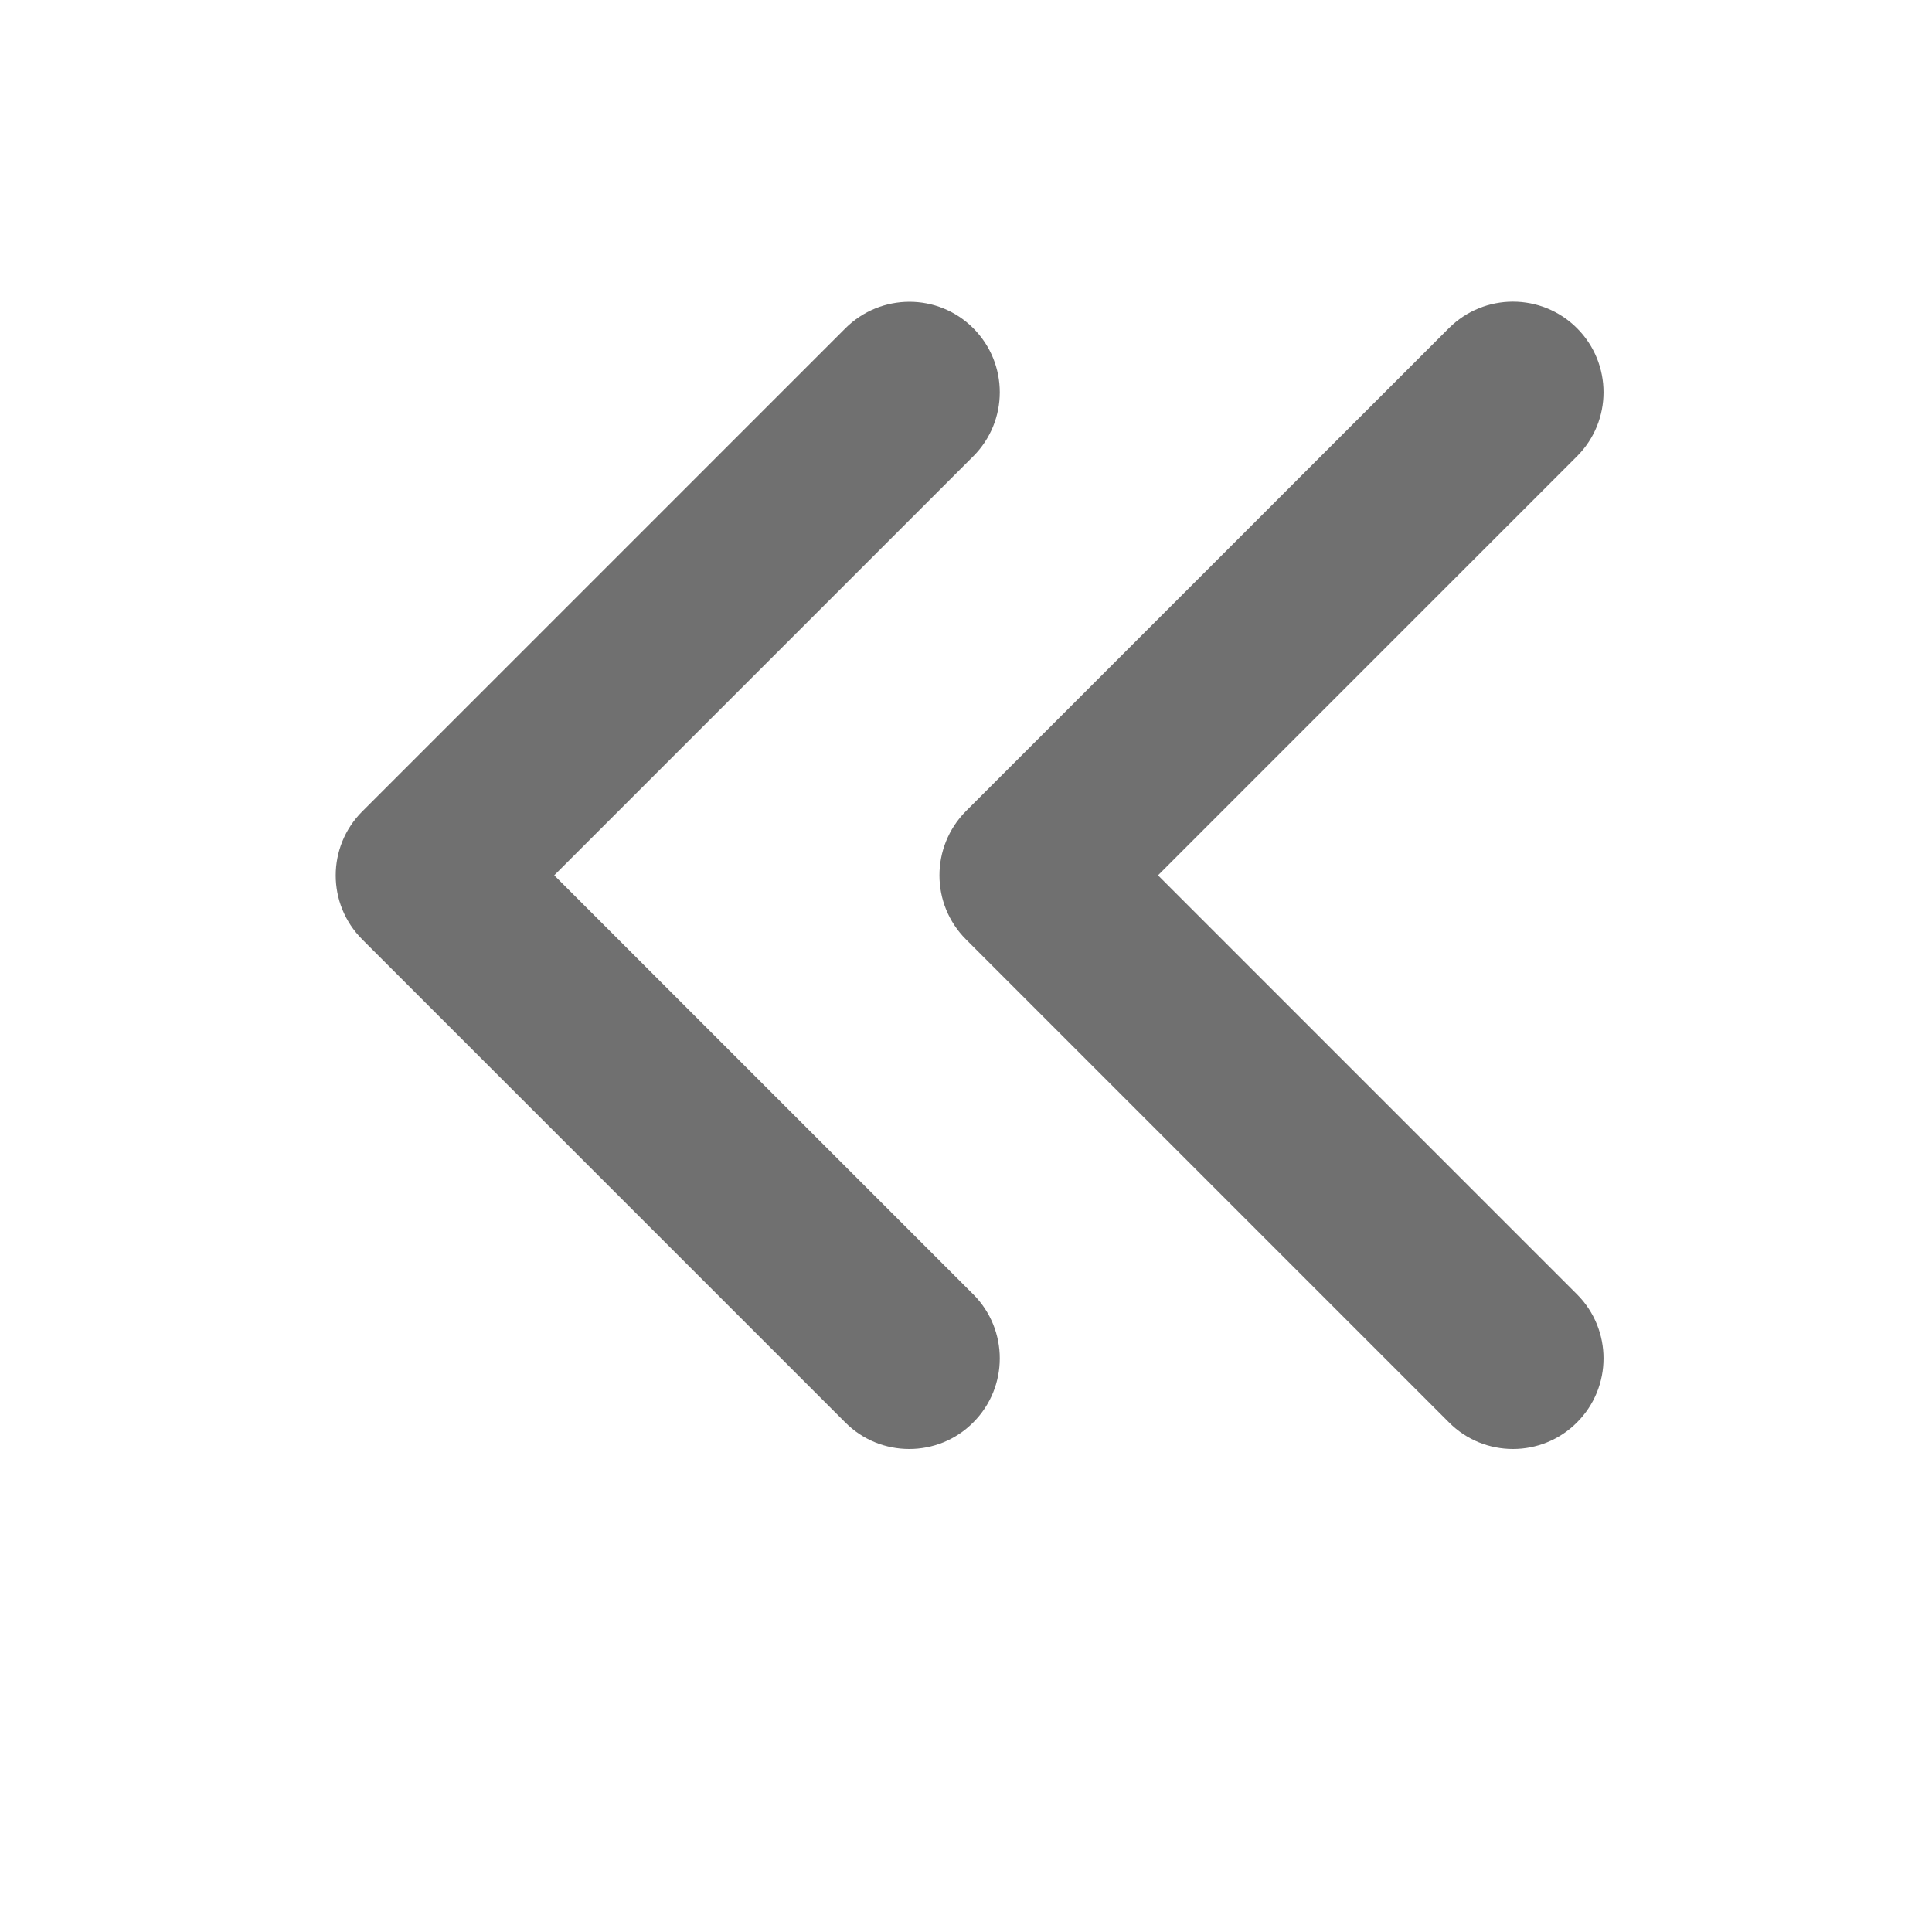
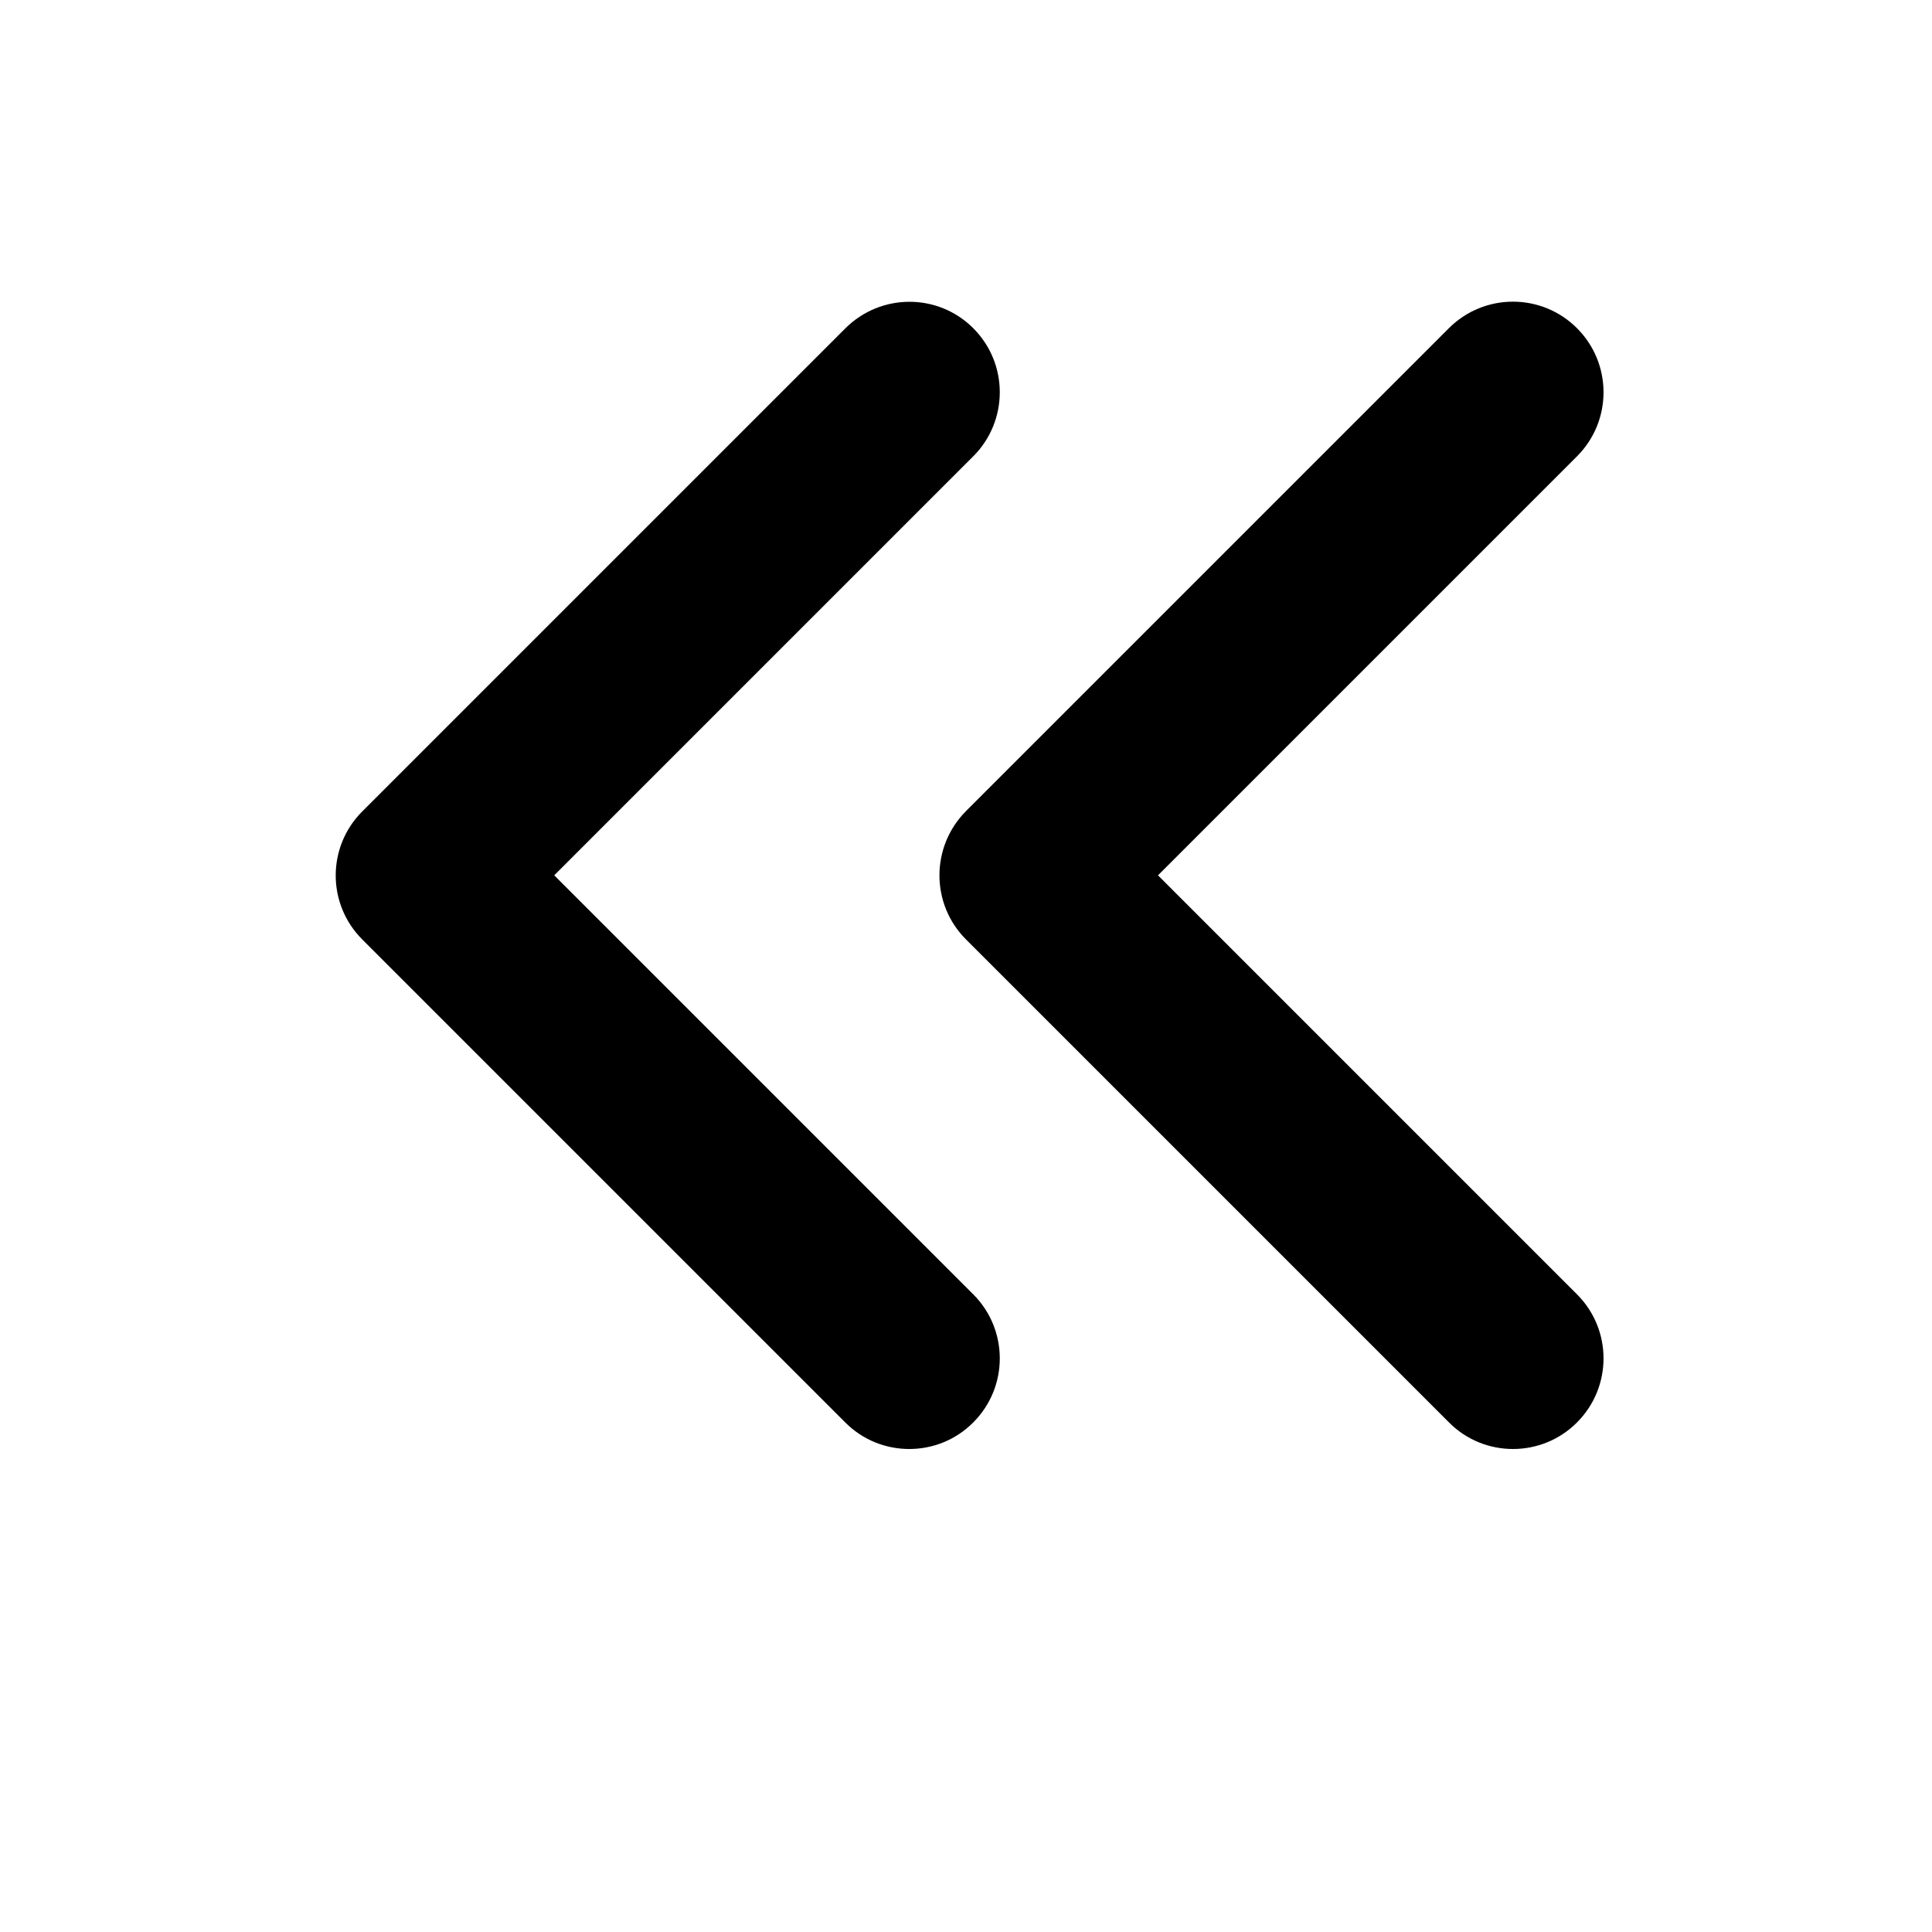
<svg xmlns="http://www.w3.org/2000/svg" t="1631006455214" class="icon" viewBox="0 0 1024 1024" version="1.1" p-id="6966" width="128" height="128">
  <defs>
    <style type="text/css" />
  </defs>
-   <path d="M801.92 768c12.224 0 24.576-4.672 33.92-14.08 18.752-18.752 18.752-49.152 0-67.904l-222.08-222.08 222.08-222.08c18.752-18.752 18.752-49.152 0-67.904s-49.152-18.752-67.904 0l-256 256C493.248 448.832 493.248 479.168 512 497.92l256 256C777.344 763.328 789.632 768 801.92 768z" p-id="6967" data-spm-anchor-id="a313x.7781069.0.i7" class="selected" fill="#707070" />
-   <path d="M481.92 768c12.288 0 24.576-4.672 33.92-14.08 18.752-18.752 18.752-49.152 0-67.904l-222.08-222.08 222.08-222.08c18.752-18.752 18.752-49.152 0-67.904S466.752 155.328 448 174.08l-256 256C173.248 448.832 173.248 479.168 192 497.92l256 256C457.344 763.328 469.632 768 481.92 768z" p-id="6968" data-spm-anchor-id="a313x.7781069.0.i8" class="selected" fill="#707070" />
+   <path d="M801.92 768c12.224 0 24.576-4.672 33.92-14.08 18.752-18.752 18.752-49.152 0-67.904l-222.08-222.08 222.08-222.08c18.752-18.752 18.752-49.152 0-67.904s-49.152-18.752-67.904 0l-256 256C493.248 448.832 493.248 479.168 512 497.92l256 256C777.344 763.328 789.632 768 801.92 768z" p-id="6967" data-spm-anchor-id="a313x.7781069.0.i7" class="selected" />
+   <path d="M481.92 768c12.288 0 24.576-4.672 33.92-14.08 18.752-18.752 18.752-49.152 0-67.904l-222.08-222.08 222.08-222.08c18.752-18.752 18.752-49.152 0-67.904S466.752 155.328 448 174.08l-256 256C173.248 448.832 173.248 479.168 192 497.92l256 256C457.344 763.328 469.632 768 481.92 768z" p-id="6968" data-spm-anchor-id="a313x.7781069.0.i8" class="selected" />
</svg>
